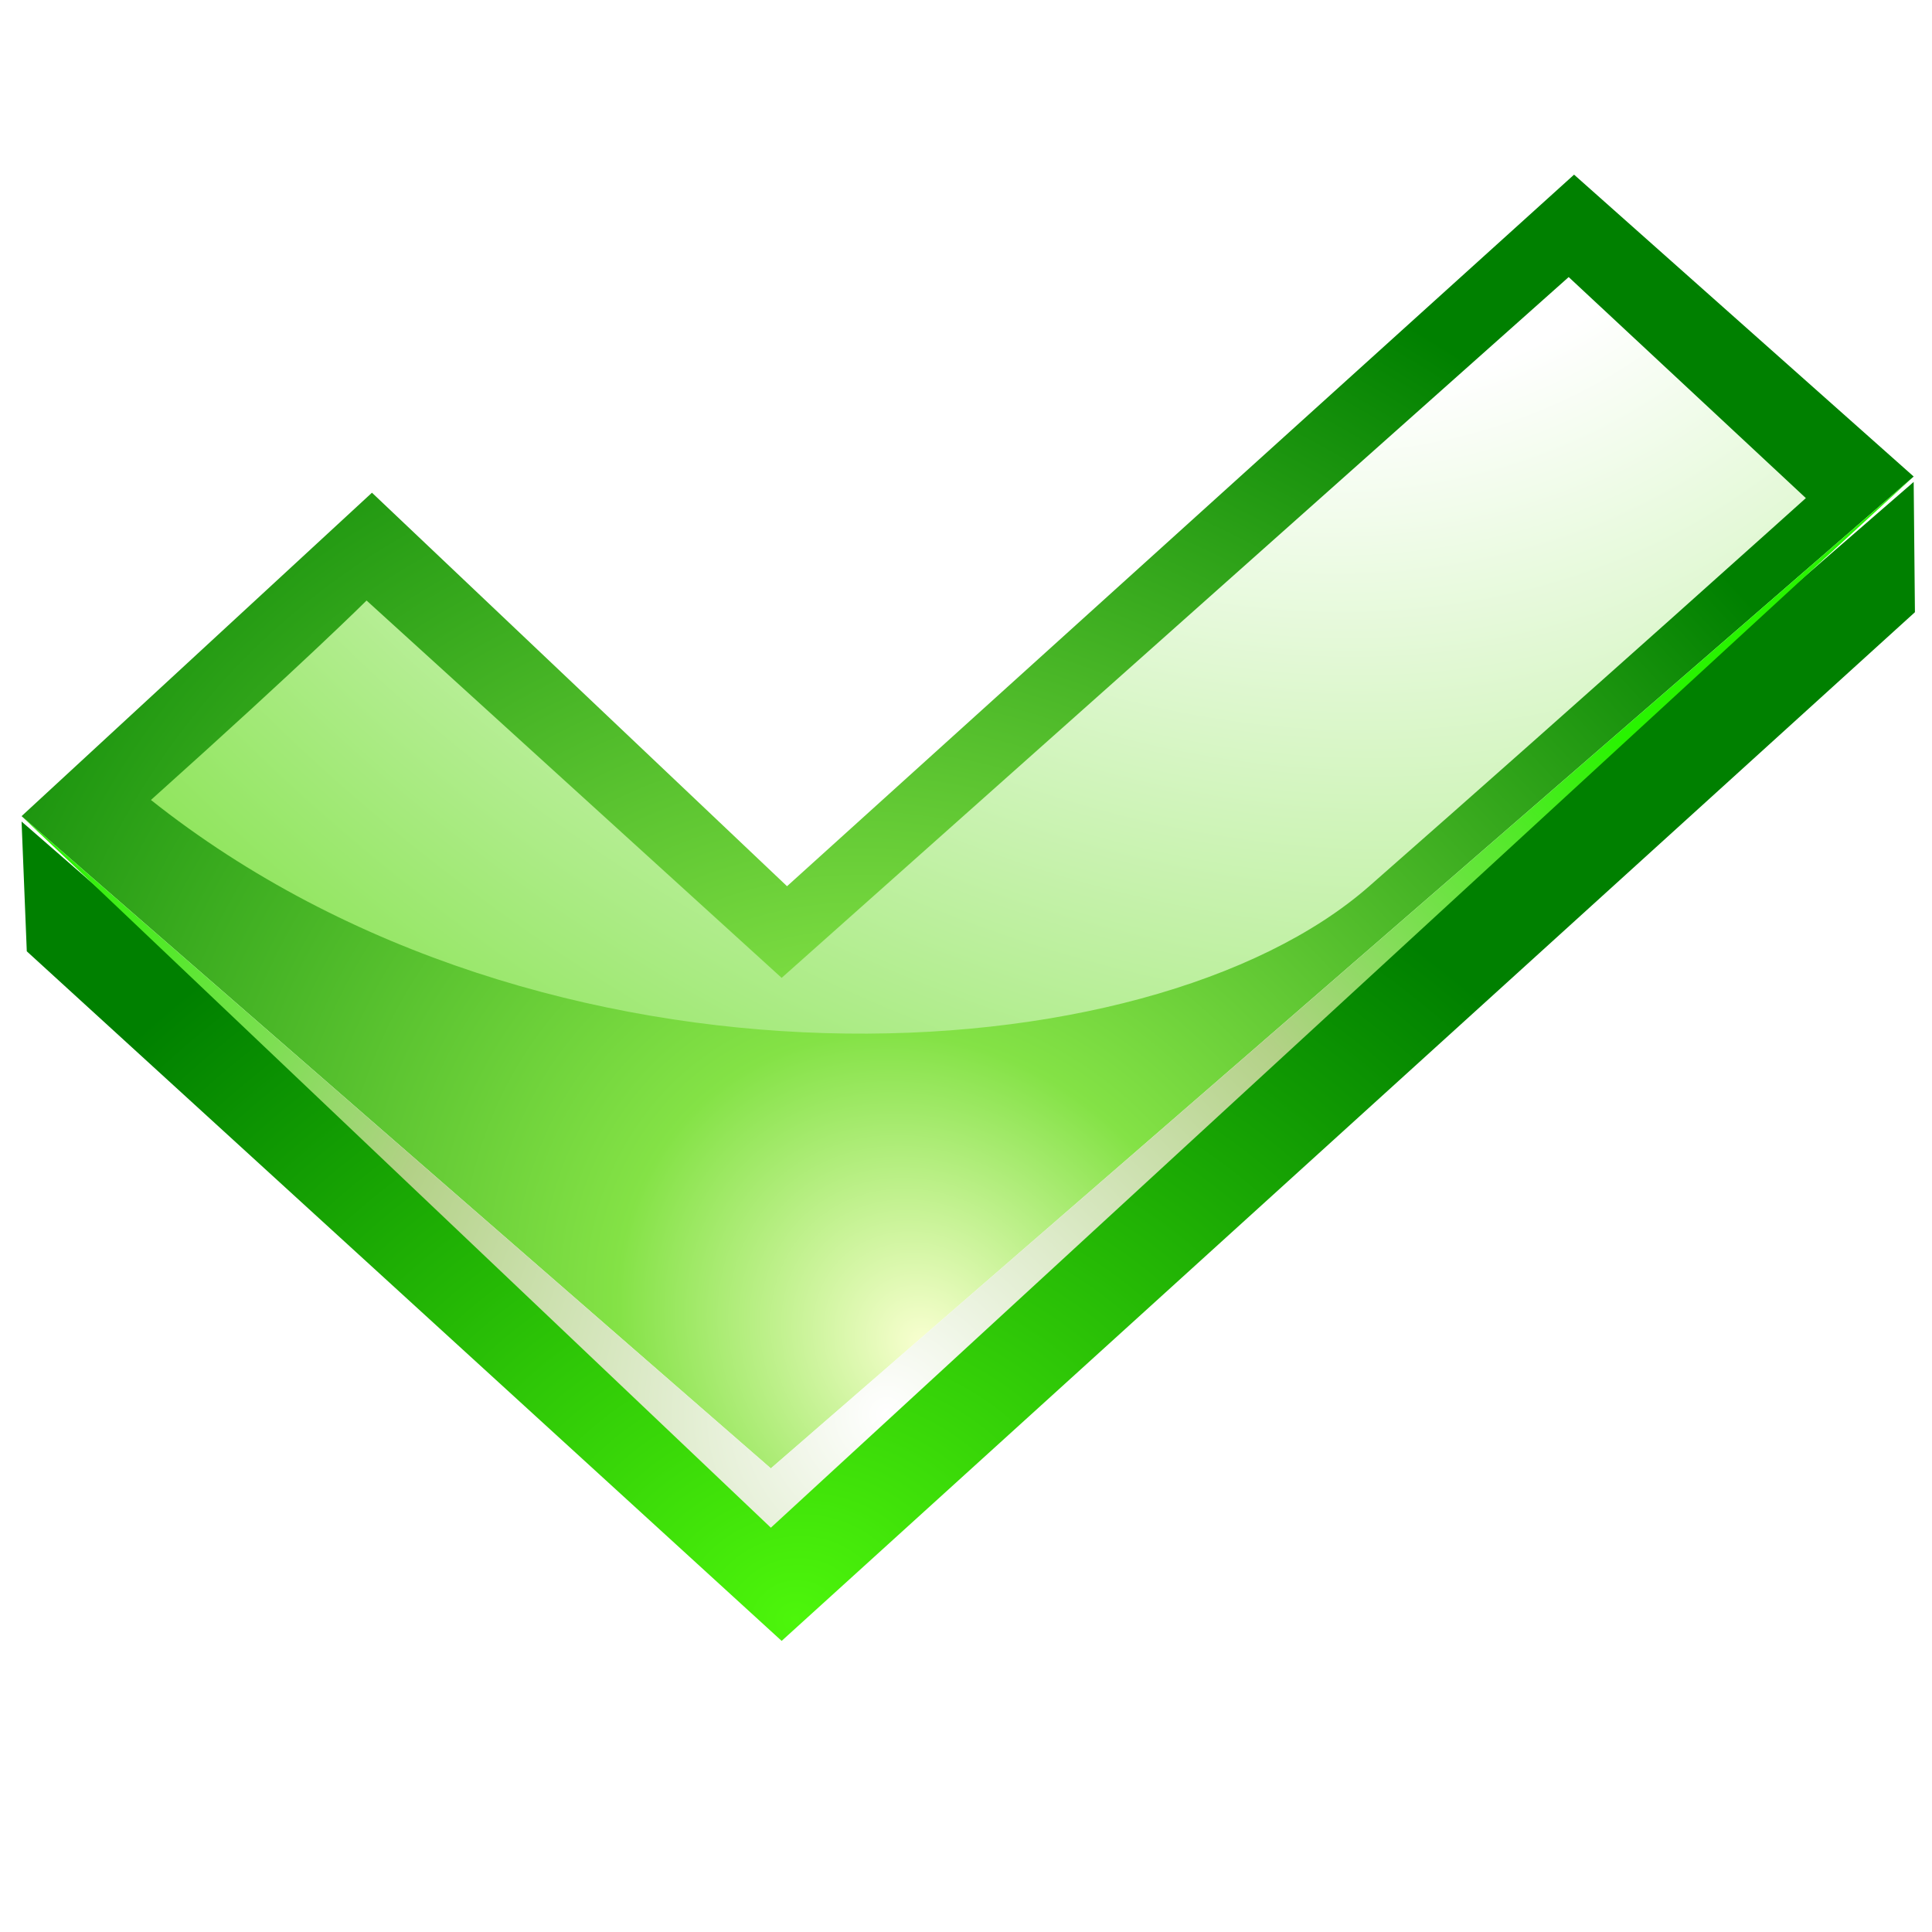
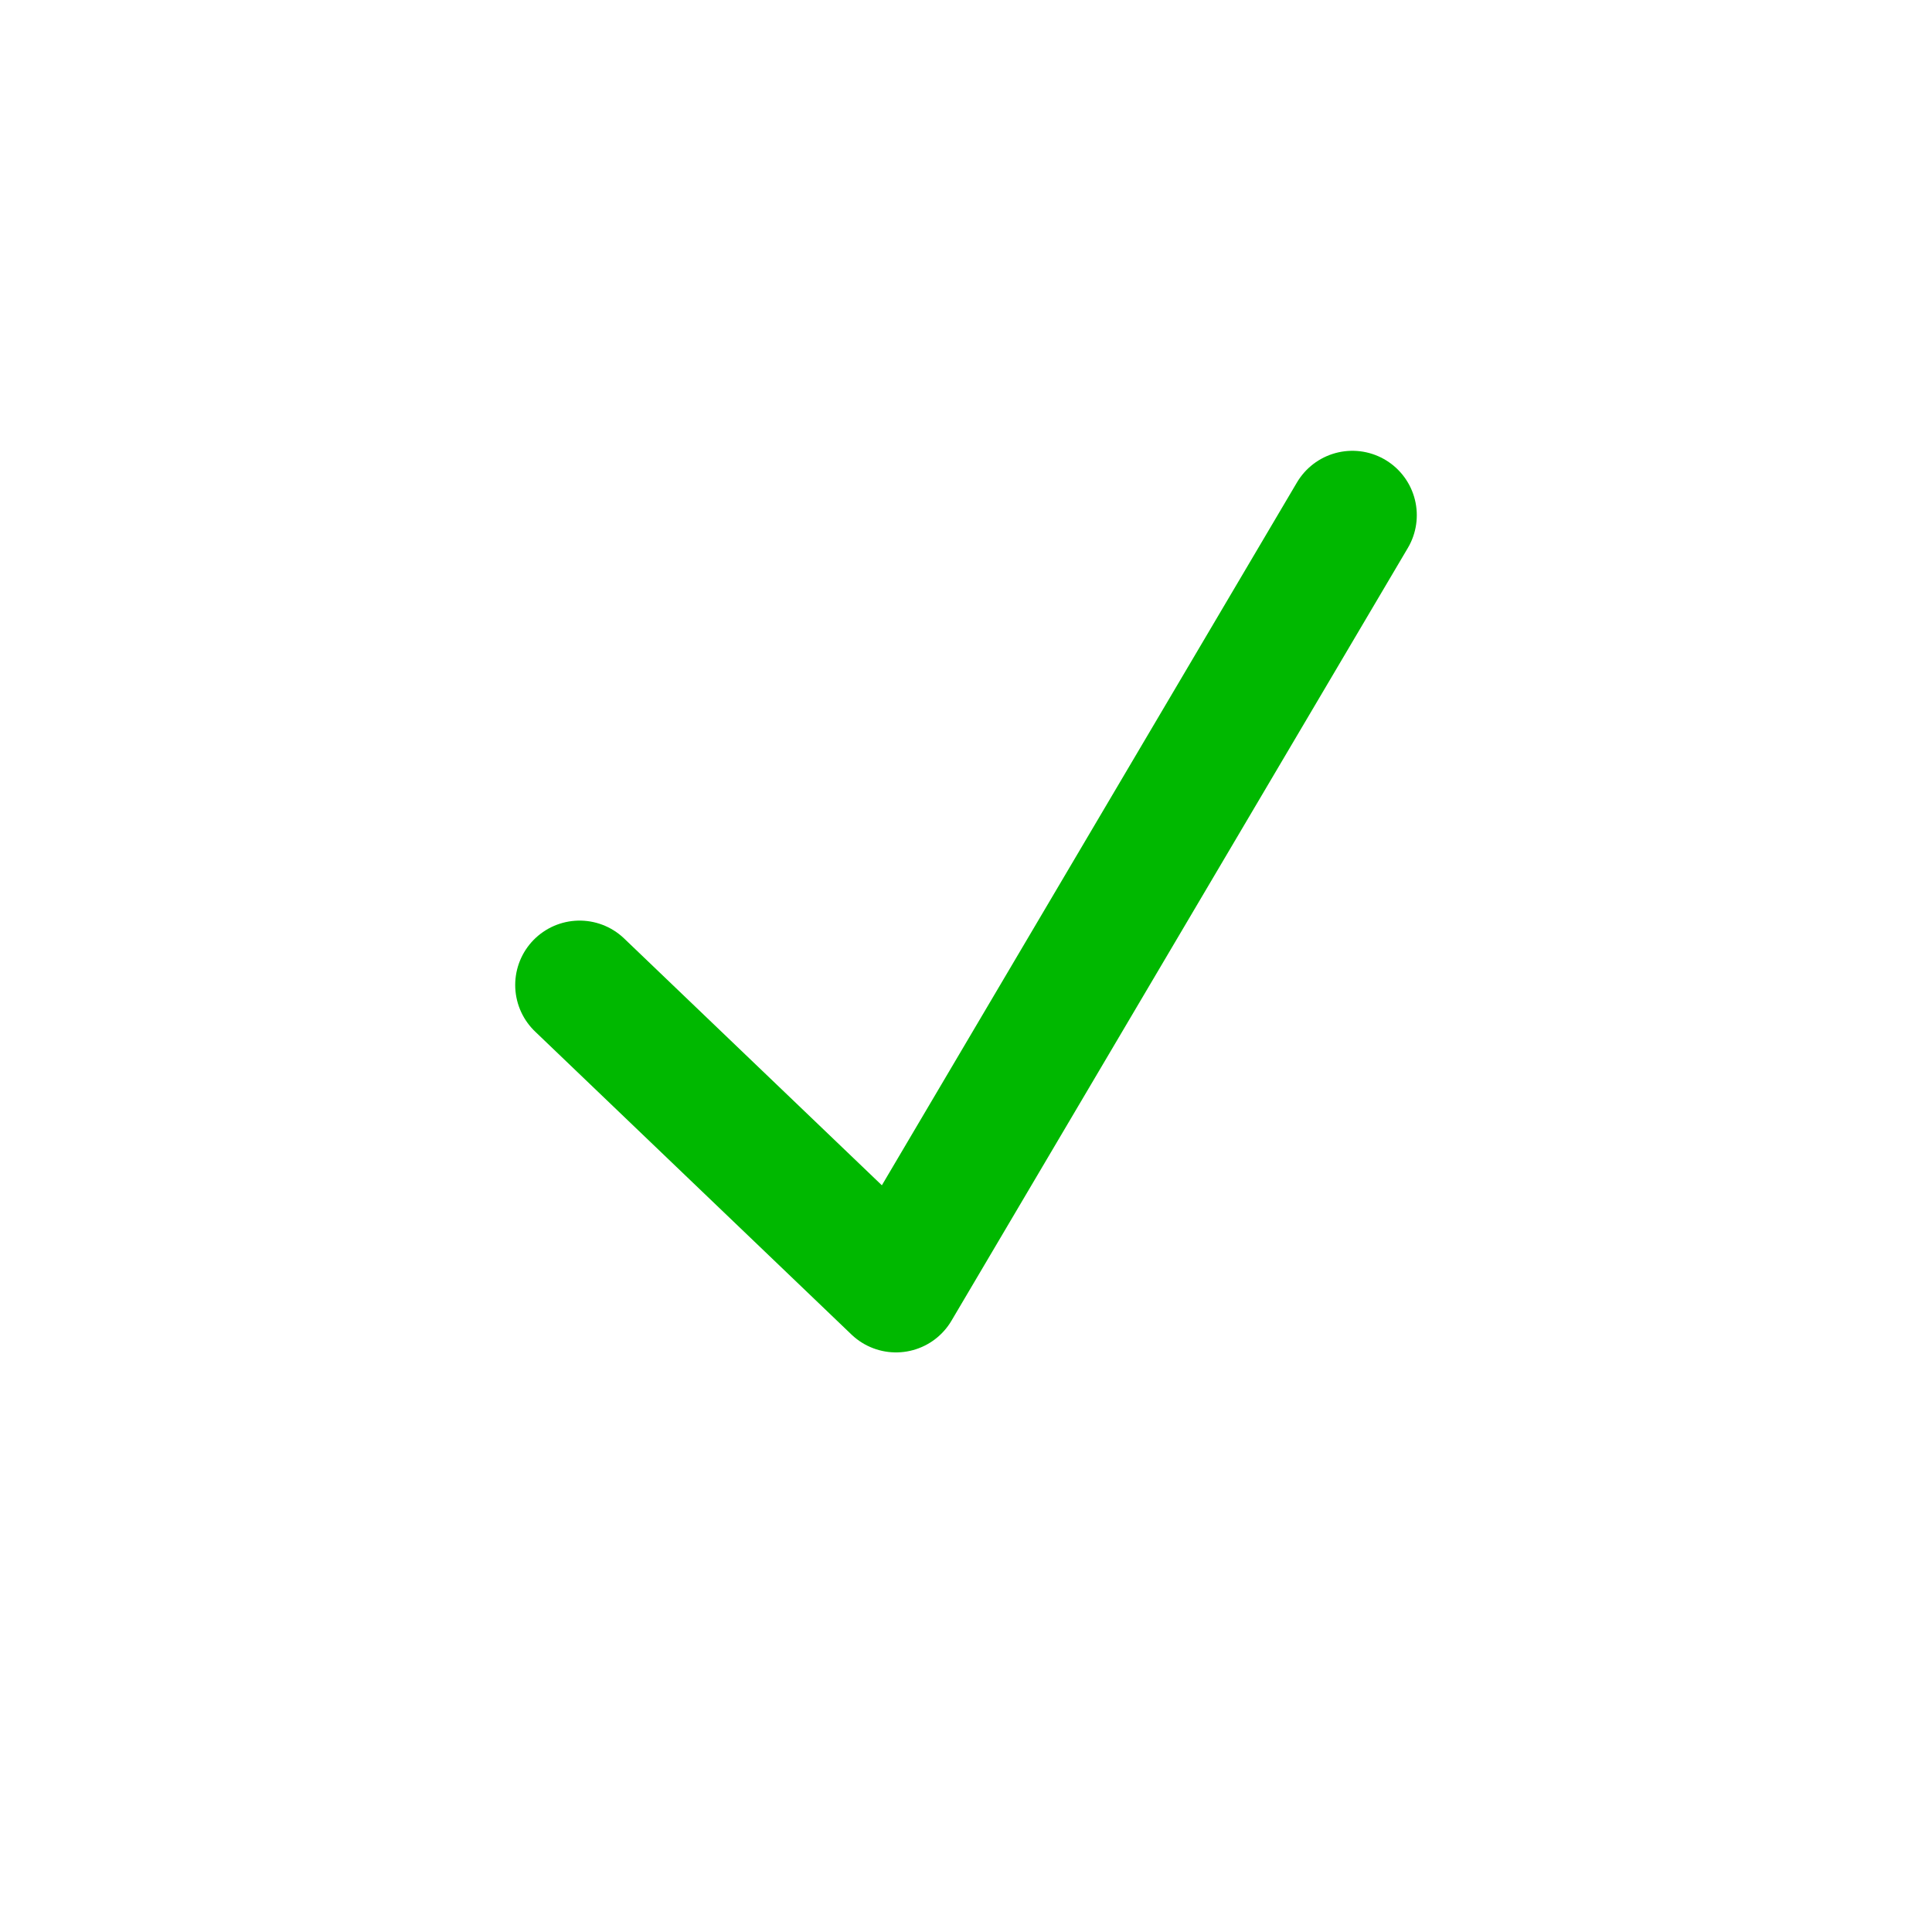
- <svg xmlns="http://www.w3.org/2000/svg" xmlns:xlink="http://www.w3.org/1999/xlink" width="512" height="512" viewBox="0 0 128 128">
-   <defs>
-     <linearGradient id="linearGradient3930">
-       <stop style="stop-color:#ffffff;stop-opacity:1" offset="0" />
-       <stop style="stop-color:#b3d187;stop-opacity:1" offset="0.533" />
-       <stop style="stop-color:#28f400;stop-opacity:1" offset="1" />
-     </linearGradient>
-     <linearGradient id="linearGradient3904">
-       <stop style="stop-color:#4df60b;stop-opacity:1" offset="0" />
-       <stop style="stop-color:#008000;stop-opacity:1" offset="1" />
-     </linearGradient>
-     <linearGradient id="linearGradient3878">
-       <stop style="stop-color:#79ef39;stop-opacity:1" offset="0" />
-       <stop style="stop-color:#e9ffe3;stop-opacity:1" offset="1" />
-     </linearGradient>
-     <linearGradient id="linearGradient3044">
-       <stop style="stop-color:#f9ffd1;stop-opacity:1" offset="0" />
-       <stop style="stop-color:#84e246;stop-opacity:1" offset="0.26" />
-       <stop style="stop-color:#008000;stop-opacity:1" offset="1" />
-     </linearGradient>
-     <radialGradient cx="60.764" cy="104.225" r="63.179" fx="60.764" fy="104.225" id="radialGradient3838" xlink:href="#linearGradient3044" gradientUnits="userSpaceOnUse" gradientTransform="matrix(0.8574497,-0.7879574,0.8994403,0.9787647,-84.59627,34.93975)" />
-     <radialGradient cx="145" cy="29" r="230" id="radialGradient3838-0" gradientUnits="userSpaceOnUse" gradientTransform="matrix(0.6607012,-0.5600457,0.6939265,0.818644,-39.04509,37.98406)">
-       <stop style="stop-color:#FFFFFF;stop-opacity:1" offset="0" />
-       <stop style="stop-color:#FFFFFF;stop-opacity:1" offset="0.20" />
-       <stop style="stop-color:#8BE456;stop-opacity:1" offset="0.51" />
-       <stop style="stop-color:#8BE456;stop-opacity:1" offset="0.74" />
-       <stop style="stop-color:#8BE456;stop-opacity:1" offset="1" />
-     </radialGradient>
-     <radialGradient cx="48.356" cy="122.046" r="63.179" fx="48.356" fy="122.046" id="radialGradient3838-4" xlink:href="#linearGradient3904" gradientUnits="userSpaceOnUse" gradientTransform="matrix(0.9749452,-0.2224451,0.1978519,0.8671566,-18.61299,12.20907)" />
-     <radialGradient cx="57.966" cy="109.6" r="63.179" fx="57.966" fy="109.6" id="radialGradient3838-5" xlink:href="#linearGradient3930" gradientUnits="userSpaceOnUse" gradientTransform="matrix(0.7732833,-0.7060112,0.7117377,0.7795555,-64.08028,49.19995)" />
-   </defs>
-   <g>
-     <path d="M 24.643,32.643 1.429,54.071 51.071,97.286 126.786,31.571 l -22.5,-20 -52.143,47.143 z" id="path2997-1" style="fill:url(#radialGradient3838);fill-opacity:1;stroke:none" />
-     <path d="M 1.429,54.429 51.071,97.643 126.786,31.929 126.869,40.56 51.786,108.714 1.775,63.027 z" id="path2997-7" style="color:#000000;fill:url(#radialGradient3838-4);fill-opacity:1;fill-rule:nonzero;stroke:none;stroke-width:1px;marker:none;visibility:visible;display:inline;overflow:visible;enable-background:accumulate" />
-     <path d="m 24.286,39.786 27.5,25 52.143,-46.429 15.714,14.643 c 0,0 -14.286,12.857 -28.929,25.714 -14.643,12.857 -54.643,15 -80.714,-5.714 C 20.357,43.714 24.286,39.786 24.286,39.786 z" id="path3042" style="color:#000000;fill:url(#radialGradient3838-0);fill-opacity:1;fill-rule:nonzero;stroke:none;stroke-width:1px;marker:none;visibility:visible;display:inline;overflow:visible;enable-background:accumulate" />
-     <path d="M 1.429,54.071 51.071,97.286 126.786,31.571 51.071,101.214 z" id="path2997" style="color:#000000;fill:url(#radialGradient3838-5);fill-opacity:1;fill-rule:nonzero;stroke:none;stroke-width:1px;marker:none;visibility:visible;display:inline;overflow:visible;enable-background:accumulate" />
-   </g>
+ <svg xmlns="http://www.w3.org/2000/svg" width="30" height="30" viewBox="0 0 30 30" fill="none">
+   <path d="M9 15.295L13.913 20L21 8" stroke="#00B800" stroke-width="2" stroke-linecap="round" stroke-linejoin="round" />
</svg>
